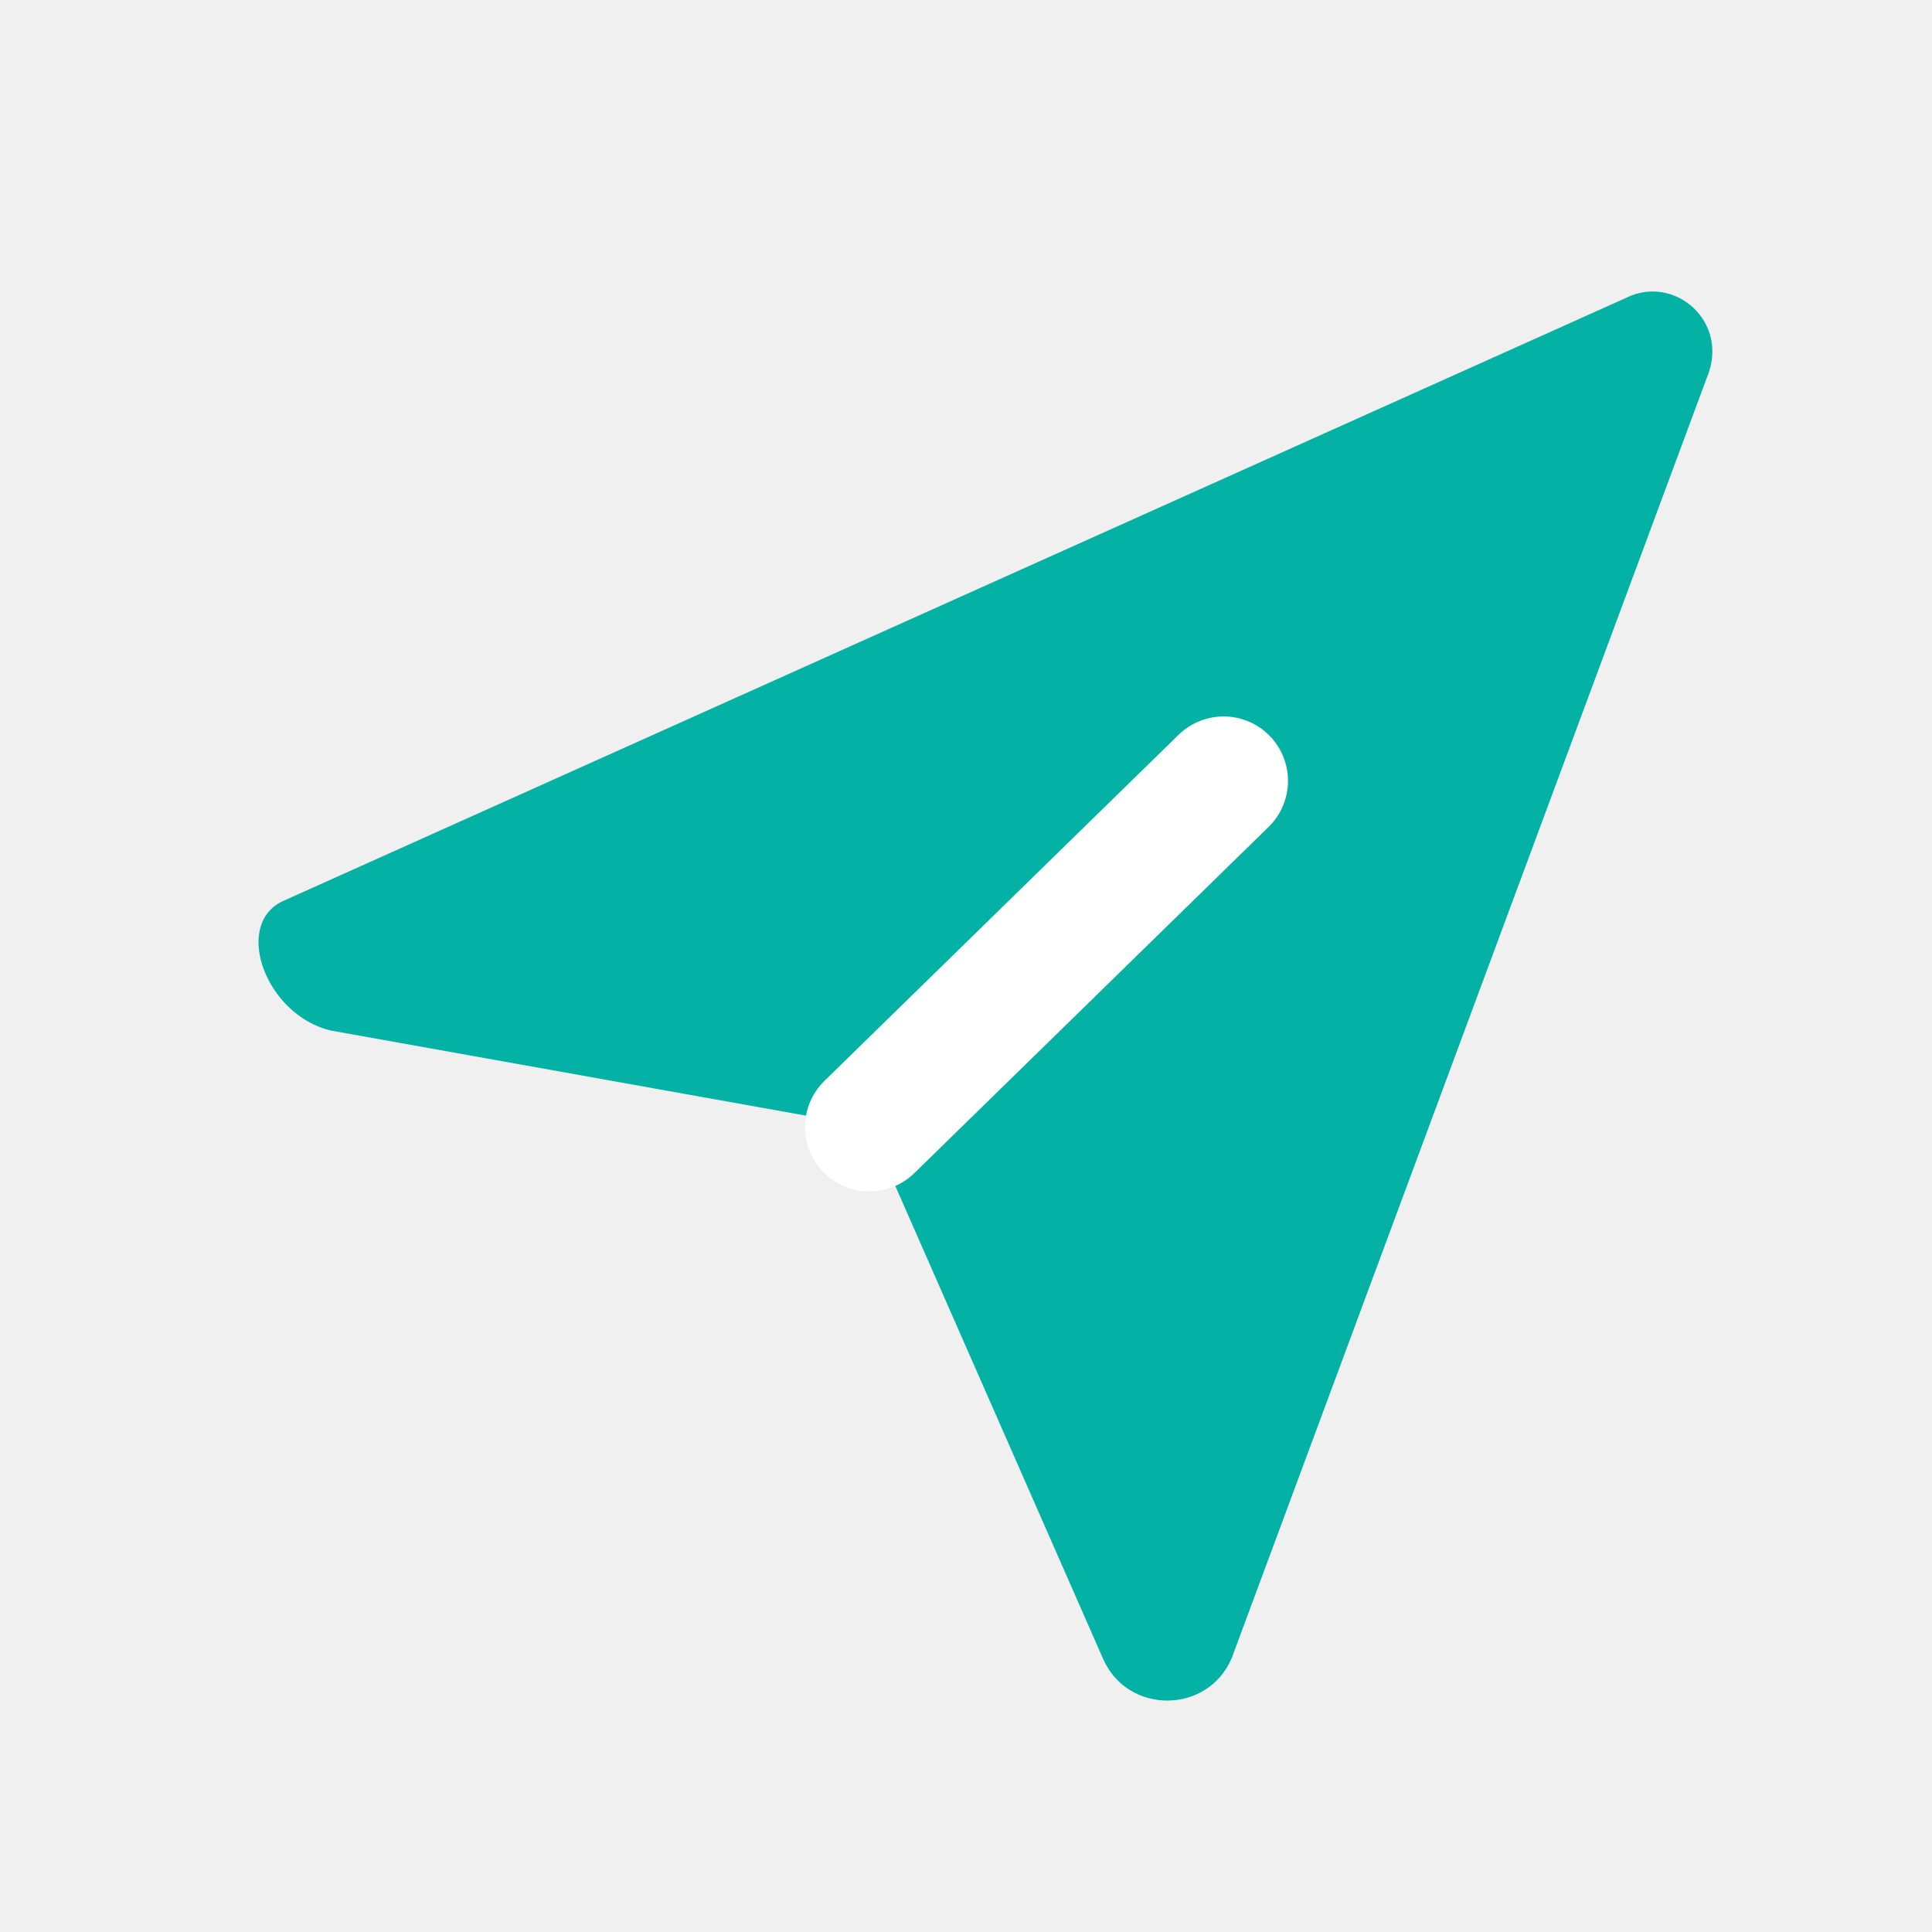
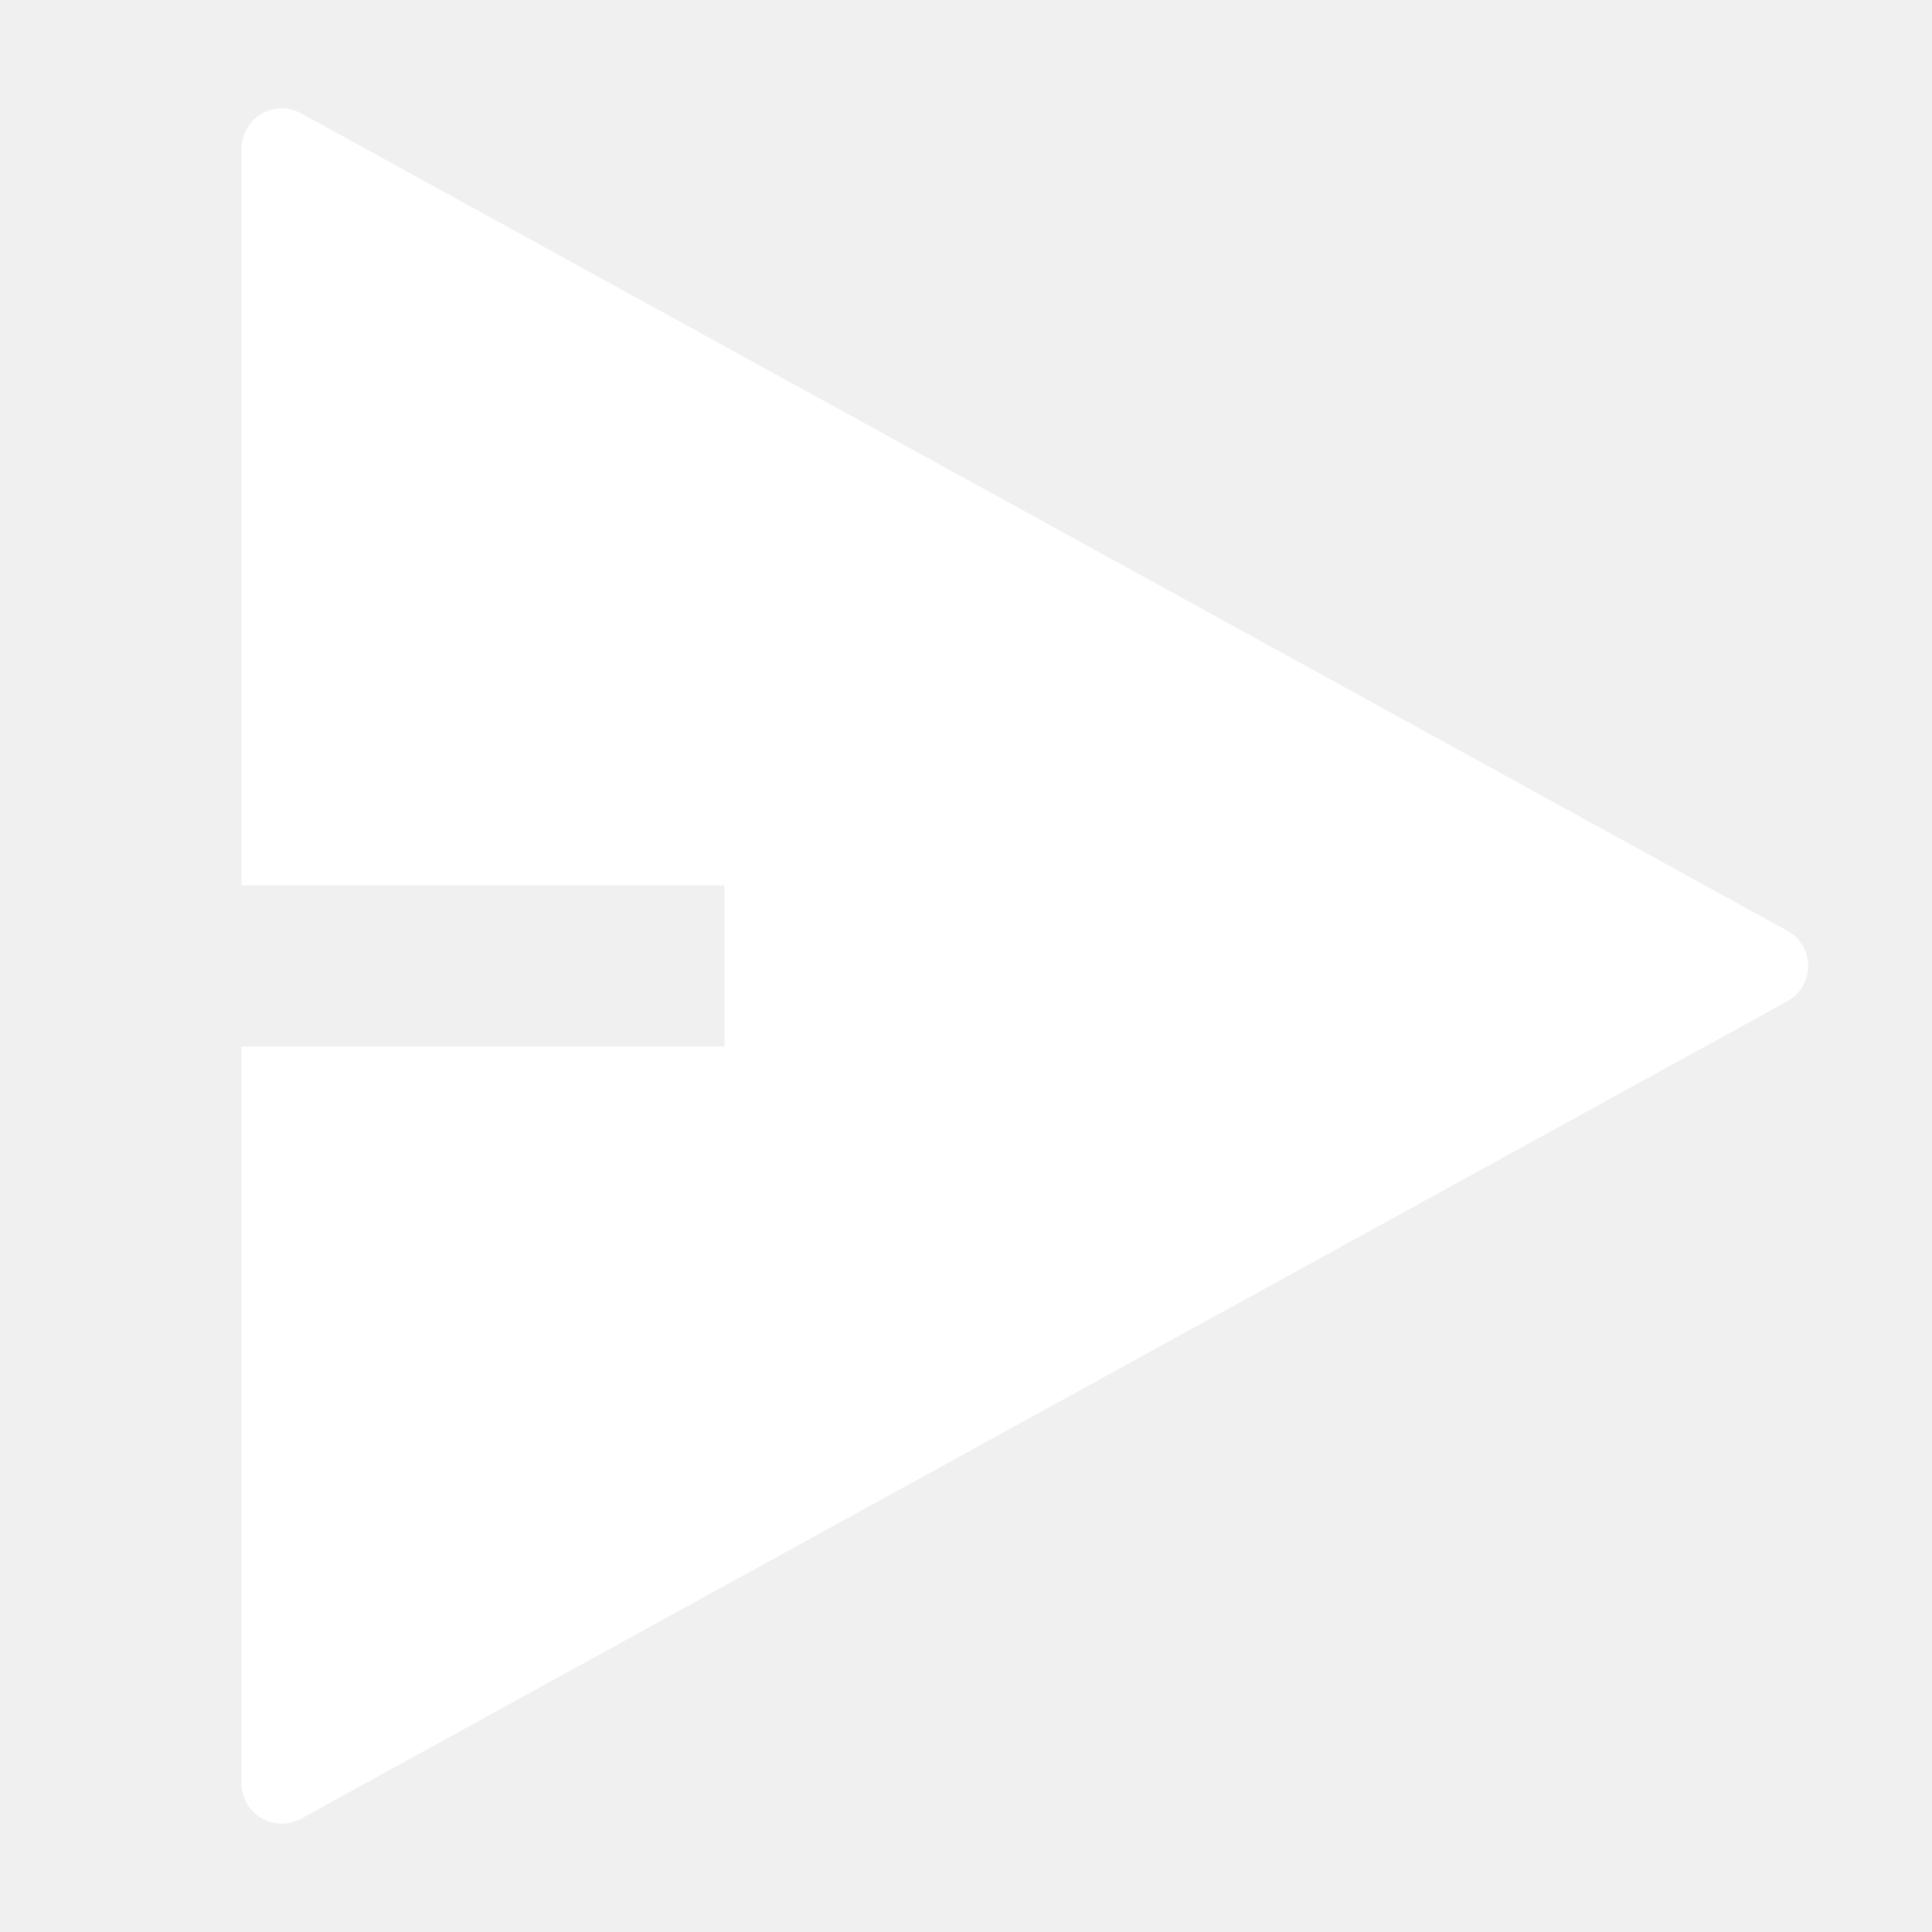
<svg xmlns="http://www.w3.org/2000/svg" width="24" height="24" viewBox="0 0 24 24" fill="none">
-   <path d="M3.5 11.2L20.2 3.7C20.8 3.4 21.5 4 21.2 4.7L15.3 20.6C15 21.3 14 21.3 13.7 20.6L10.8 14L4.1 12.8C3.3 12.6 2.9 11.5 3.5 11.2Z" fill="#03B2A5" />
-   <path d="M10.8 14L15.2 9.7" stroke="white" stroke-width="1.6" stroke-linecap="round" />
+   <path d="M3 13H9V11H3V1.846C3 1.759 3.023 1.674 3.066 1.598C3.109 1.523 3.171 1.46 3.246 1.416C3.32 1.372 3.405 1.348 3.492 1.346C3.579 1.345 3.665 1.366 3.741 1.408L22.203 11.562C22.281 11.605 22.347 11.669 22.392 11.746C22.438 11.823 22.462 11.911 22.462 12C22.462 12.09 22.438 12.177 22.392 12.255C22.347 12.332 22.281 12.395 22.203 12.438L3.741 22.592C3.665 22.634 3.579 22.655 3.492 22.654C3.405 22.653 3.32 22.629 3.246 22.584C3.171 22.54 3.109 22.477 3.066 22.402C3.023 22.326 3 22.241 3 22.154V13Z" fill="white" />
</svg>
